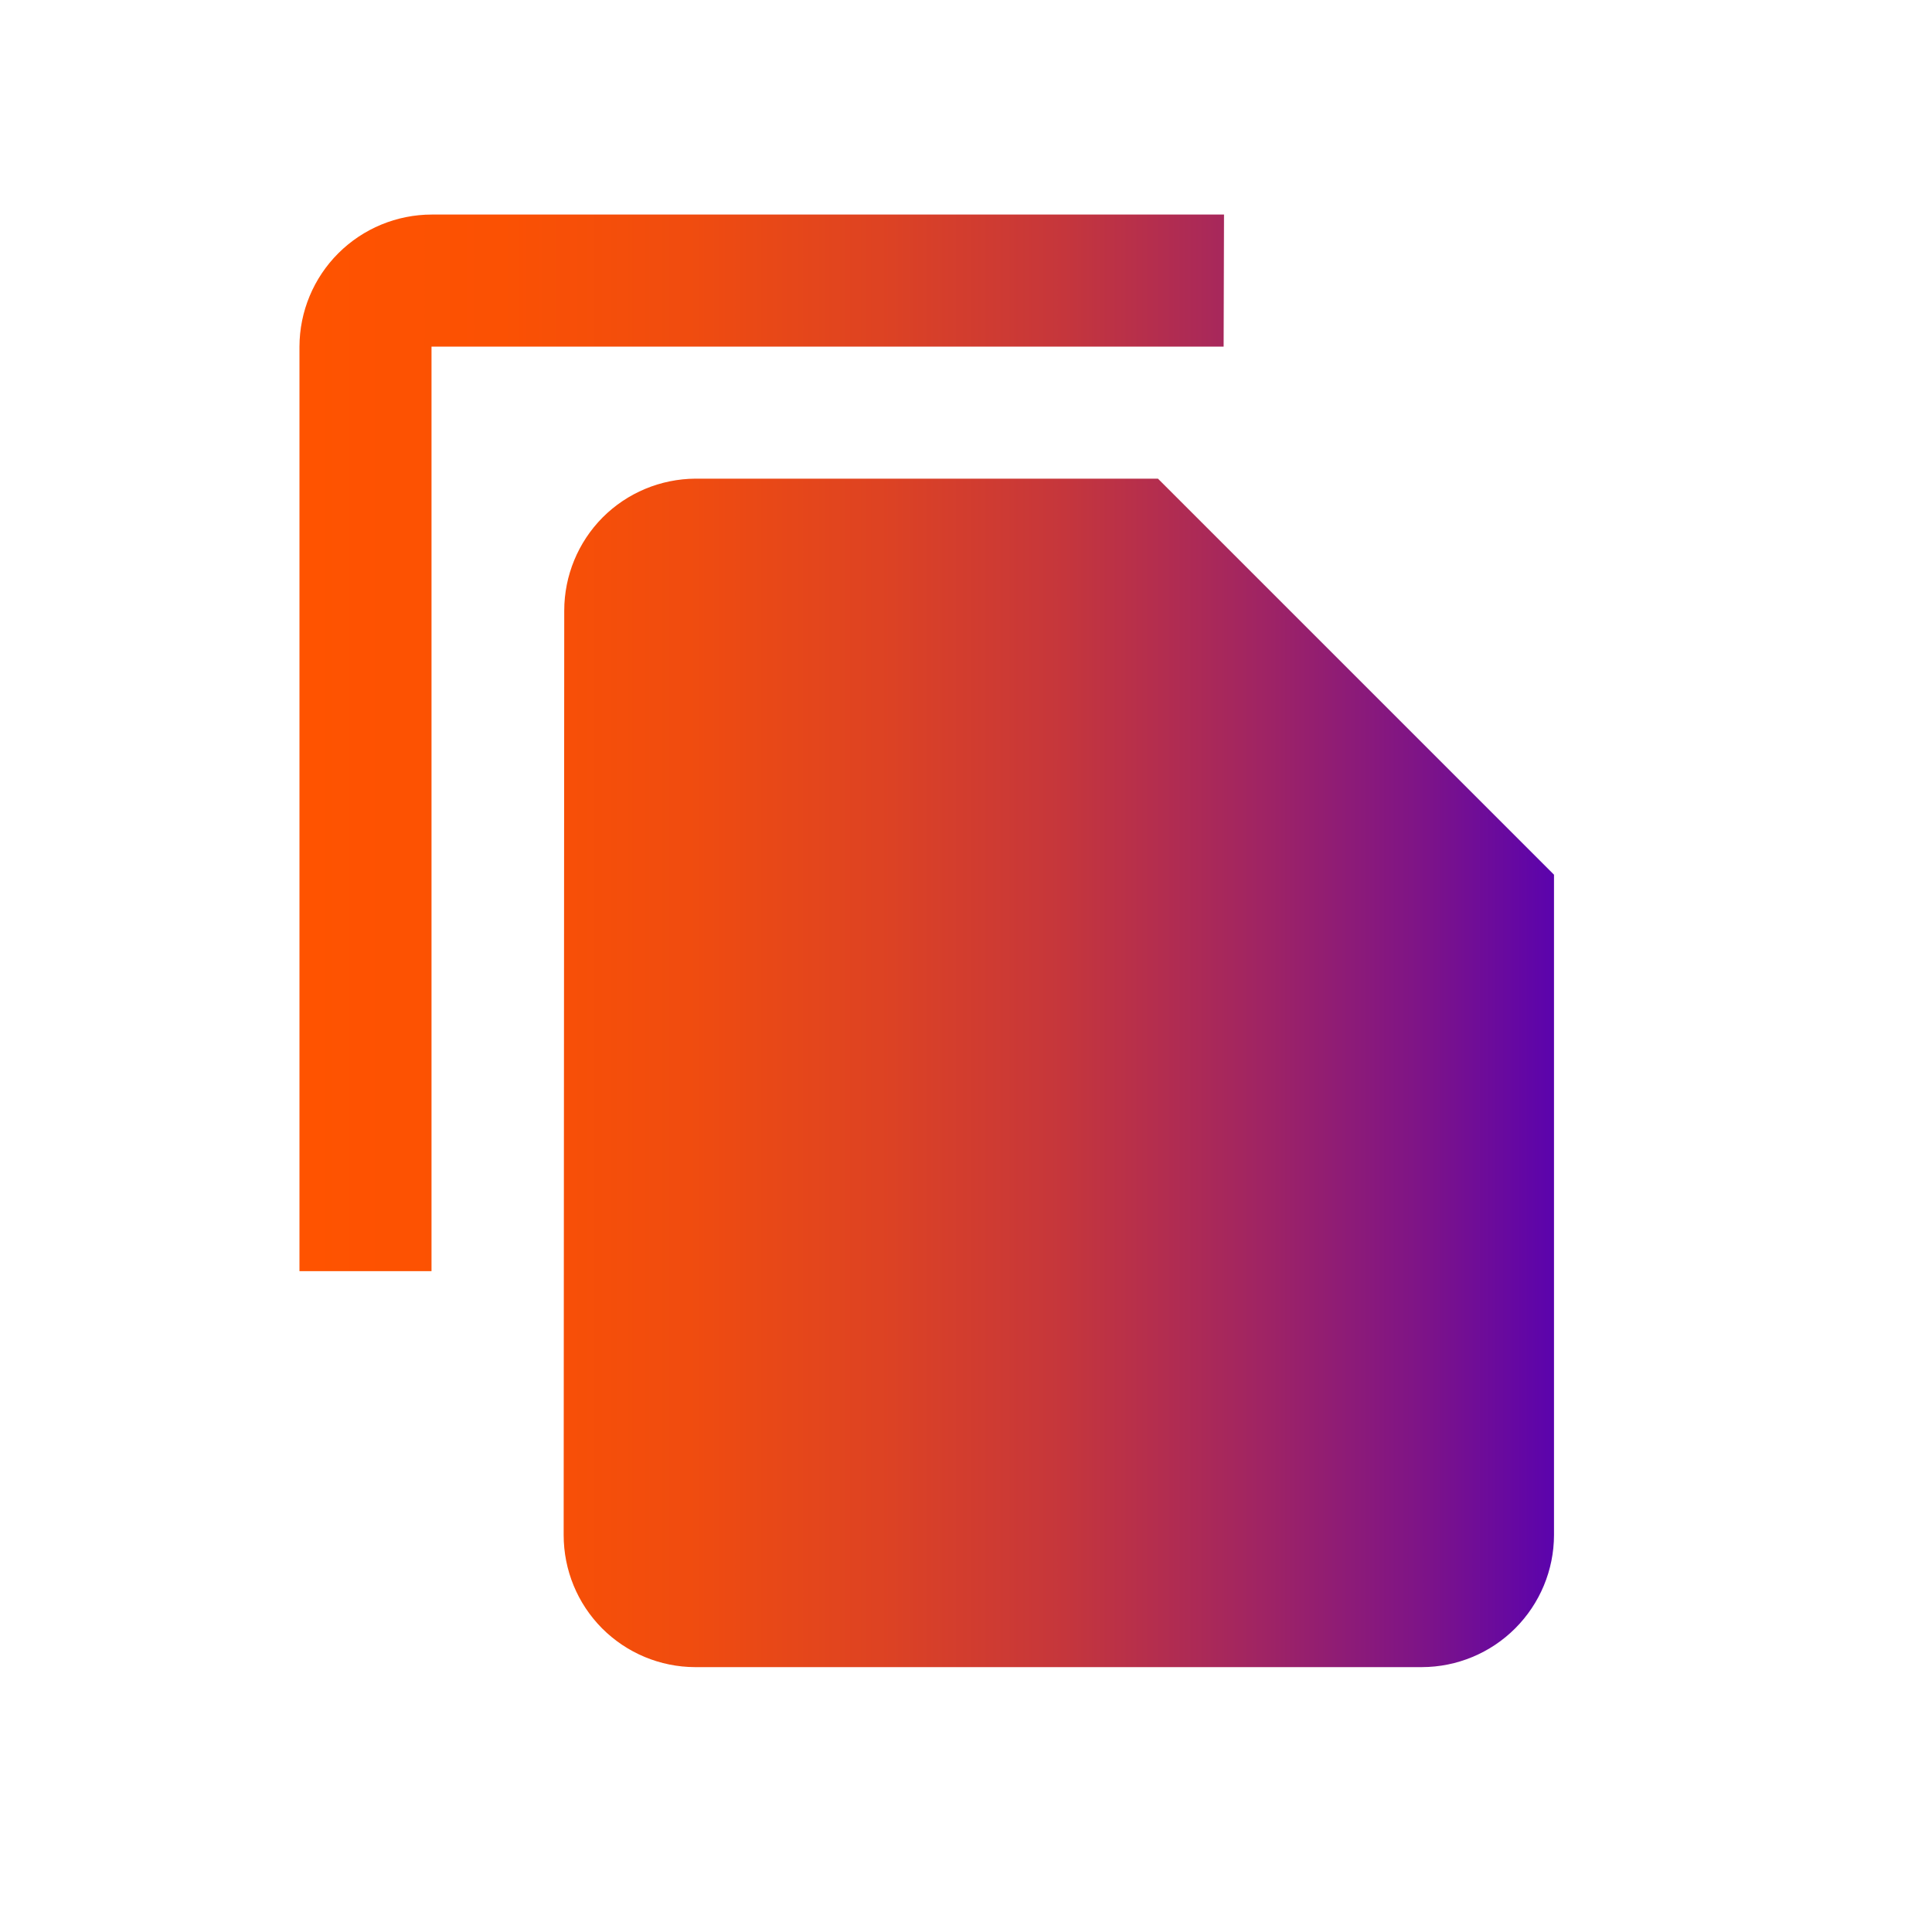
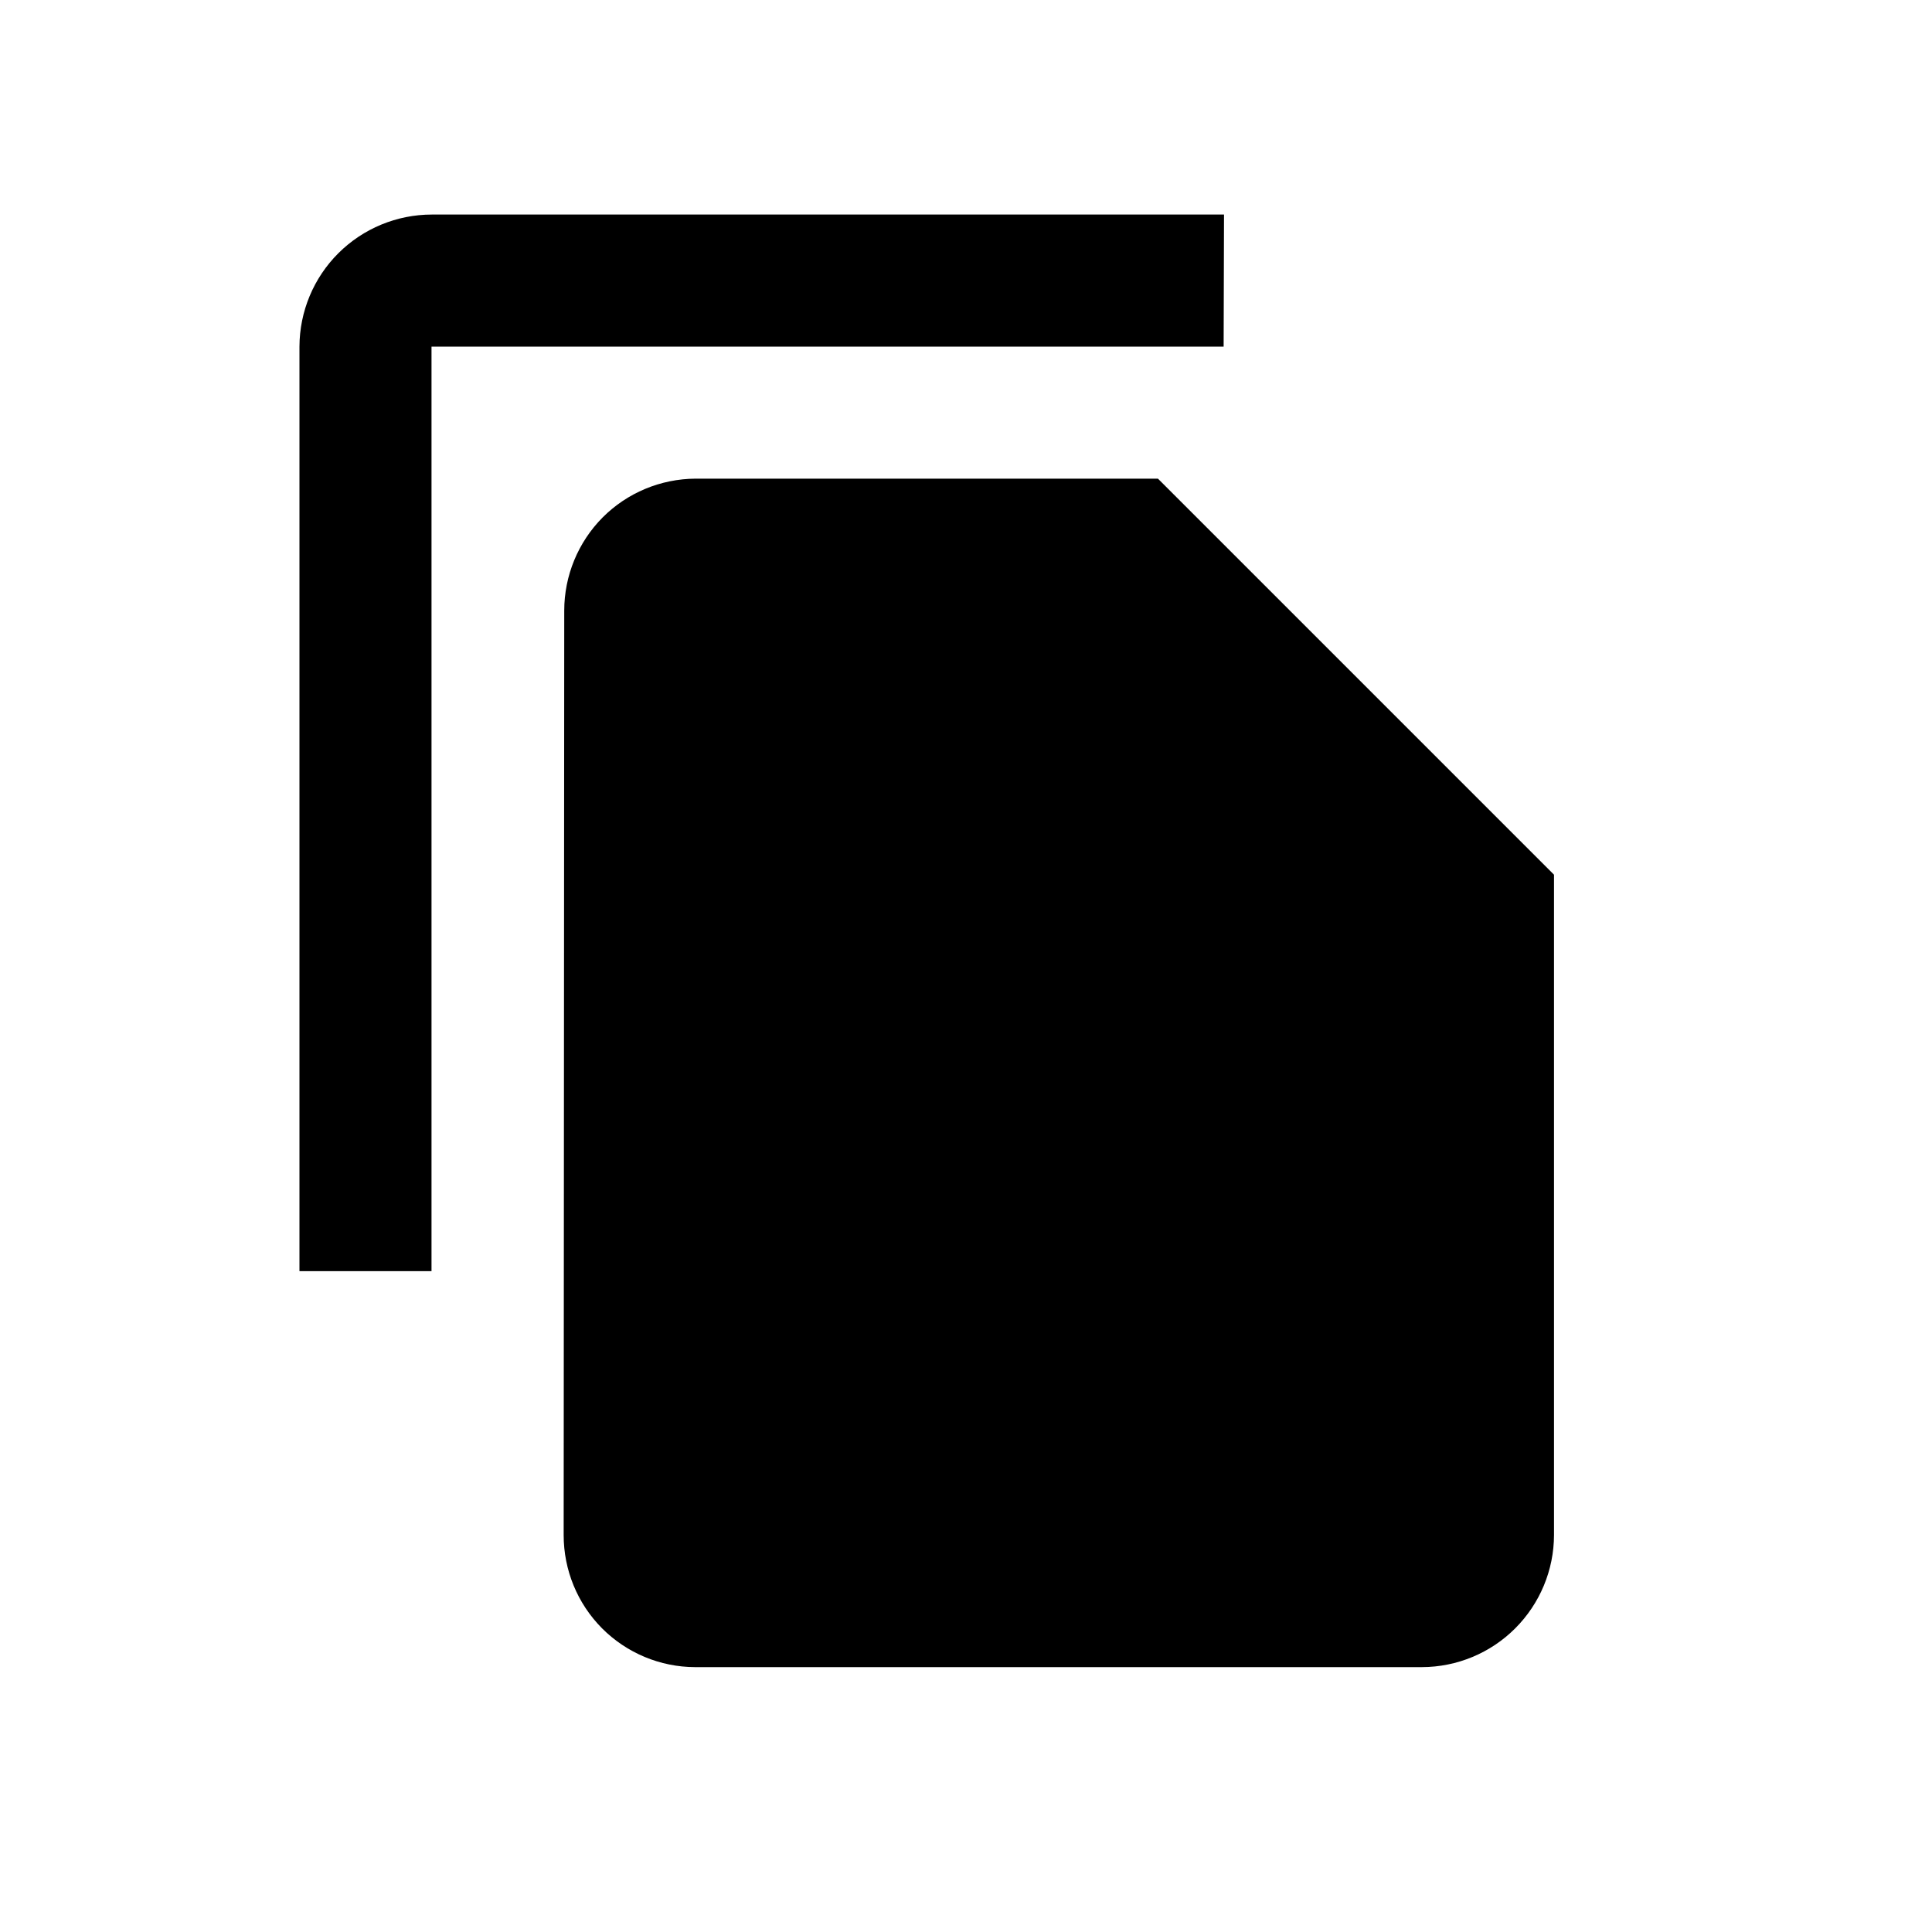
- <svg xmlns="http://www.w3.org/2000/svg" width="20" height="20" viewBox="0 0 20 20" fill="none">
+ <svg xmlns="http://www.w3.org/2000/svg" width="20" height="20" viewBox="0 0 20 20">
  <path d="M12.671 2.221H4.471C4.108 2.221 3.76 2.365 3.503 2.621C3.246 2.877 3.101 3.225 3.1 3.588V13.159H4.467V3.588H12.667L12.671 2.221ZM11.987 4.955L16.087 9.055V15.891C16.086 16.253 15.942 16.6 15.685 16.857C15.429 17.113 15.082 17.257 14.72 17.258H7.195C6.834 17.257 6.487 17.112 6.232 16.856C5.977 16.599 5.835 16.253 5.835 15.891L5.841 6.321C5.841 5.96 5.984 5.613 6.238 5.357C6.493 5.101 6.839 4.957 7.2 4.955H11.987Z" fill="url(#paint0_linear_14_4082)" />
  <defs>
    <linearGradient id="paint0_linear_14_4082" x1="3.1" y1="9.74" x2="16.087" y2="9.74" gradientUnits="userSpaceOnUse">
-       <stop stop-color="#FF5300" />
-       <stop offset="0.16" stop-color="#FB5103" />
-       <stop offset="0.31" stop-color="#F04C0F" />
-       <stop offset="0.46" stop-color="#DE4322" />
-       <stop offset="0.61" stop-color="#C5363C" />
-       <stop offset="0.75" stop-color="#A4265F" />
-       <stop offset="0.9" stop-color="#7C1389" />
-       <stop offset="1" stop-color="#5B03AD" />
+       <stop offset="0" stop-color="@fill" />
+       <stop offset="1" stop-color="@fill2" />
    </linearGradient>
  </defs>
</svg>
